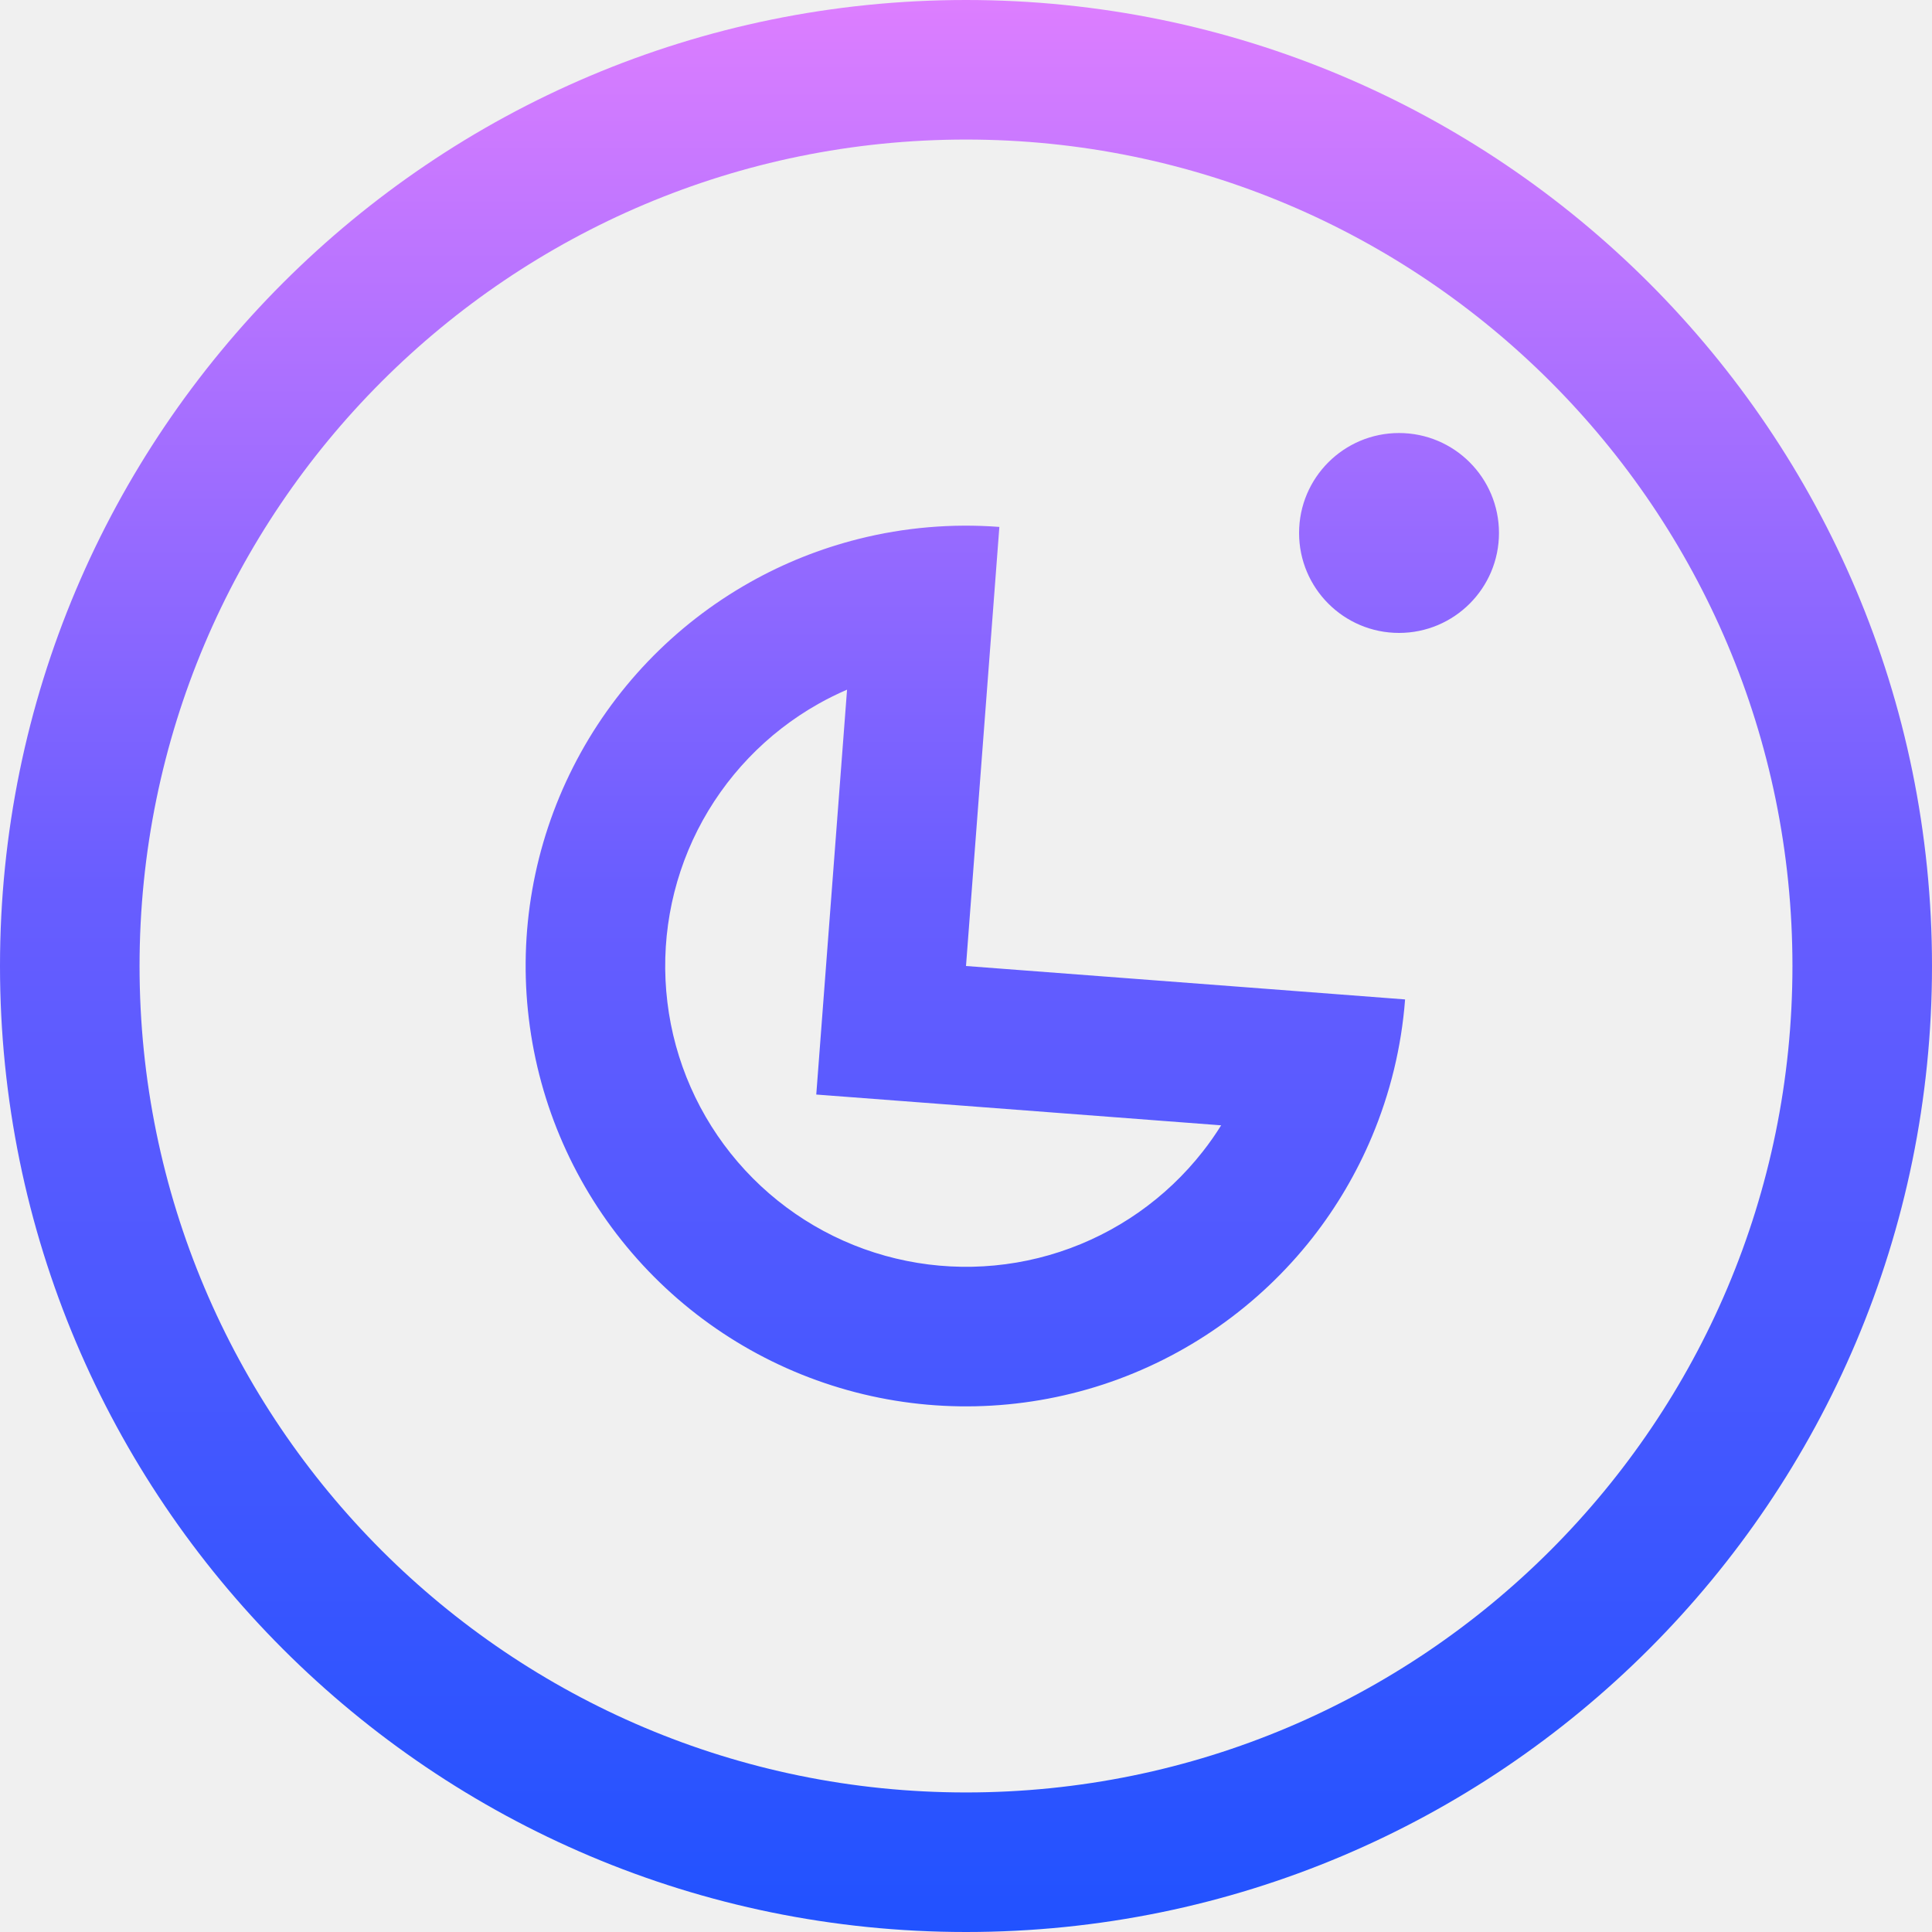
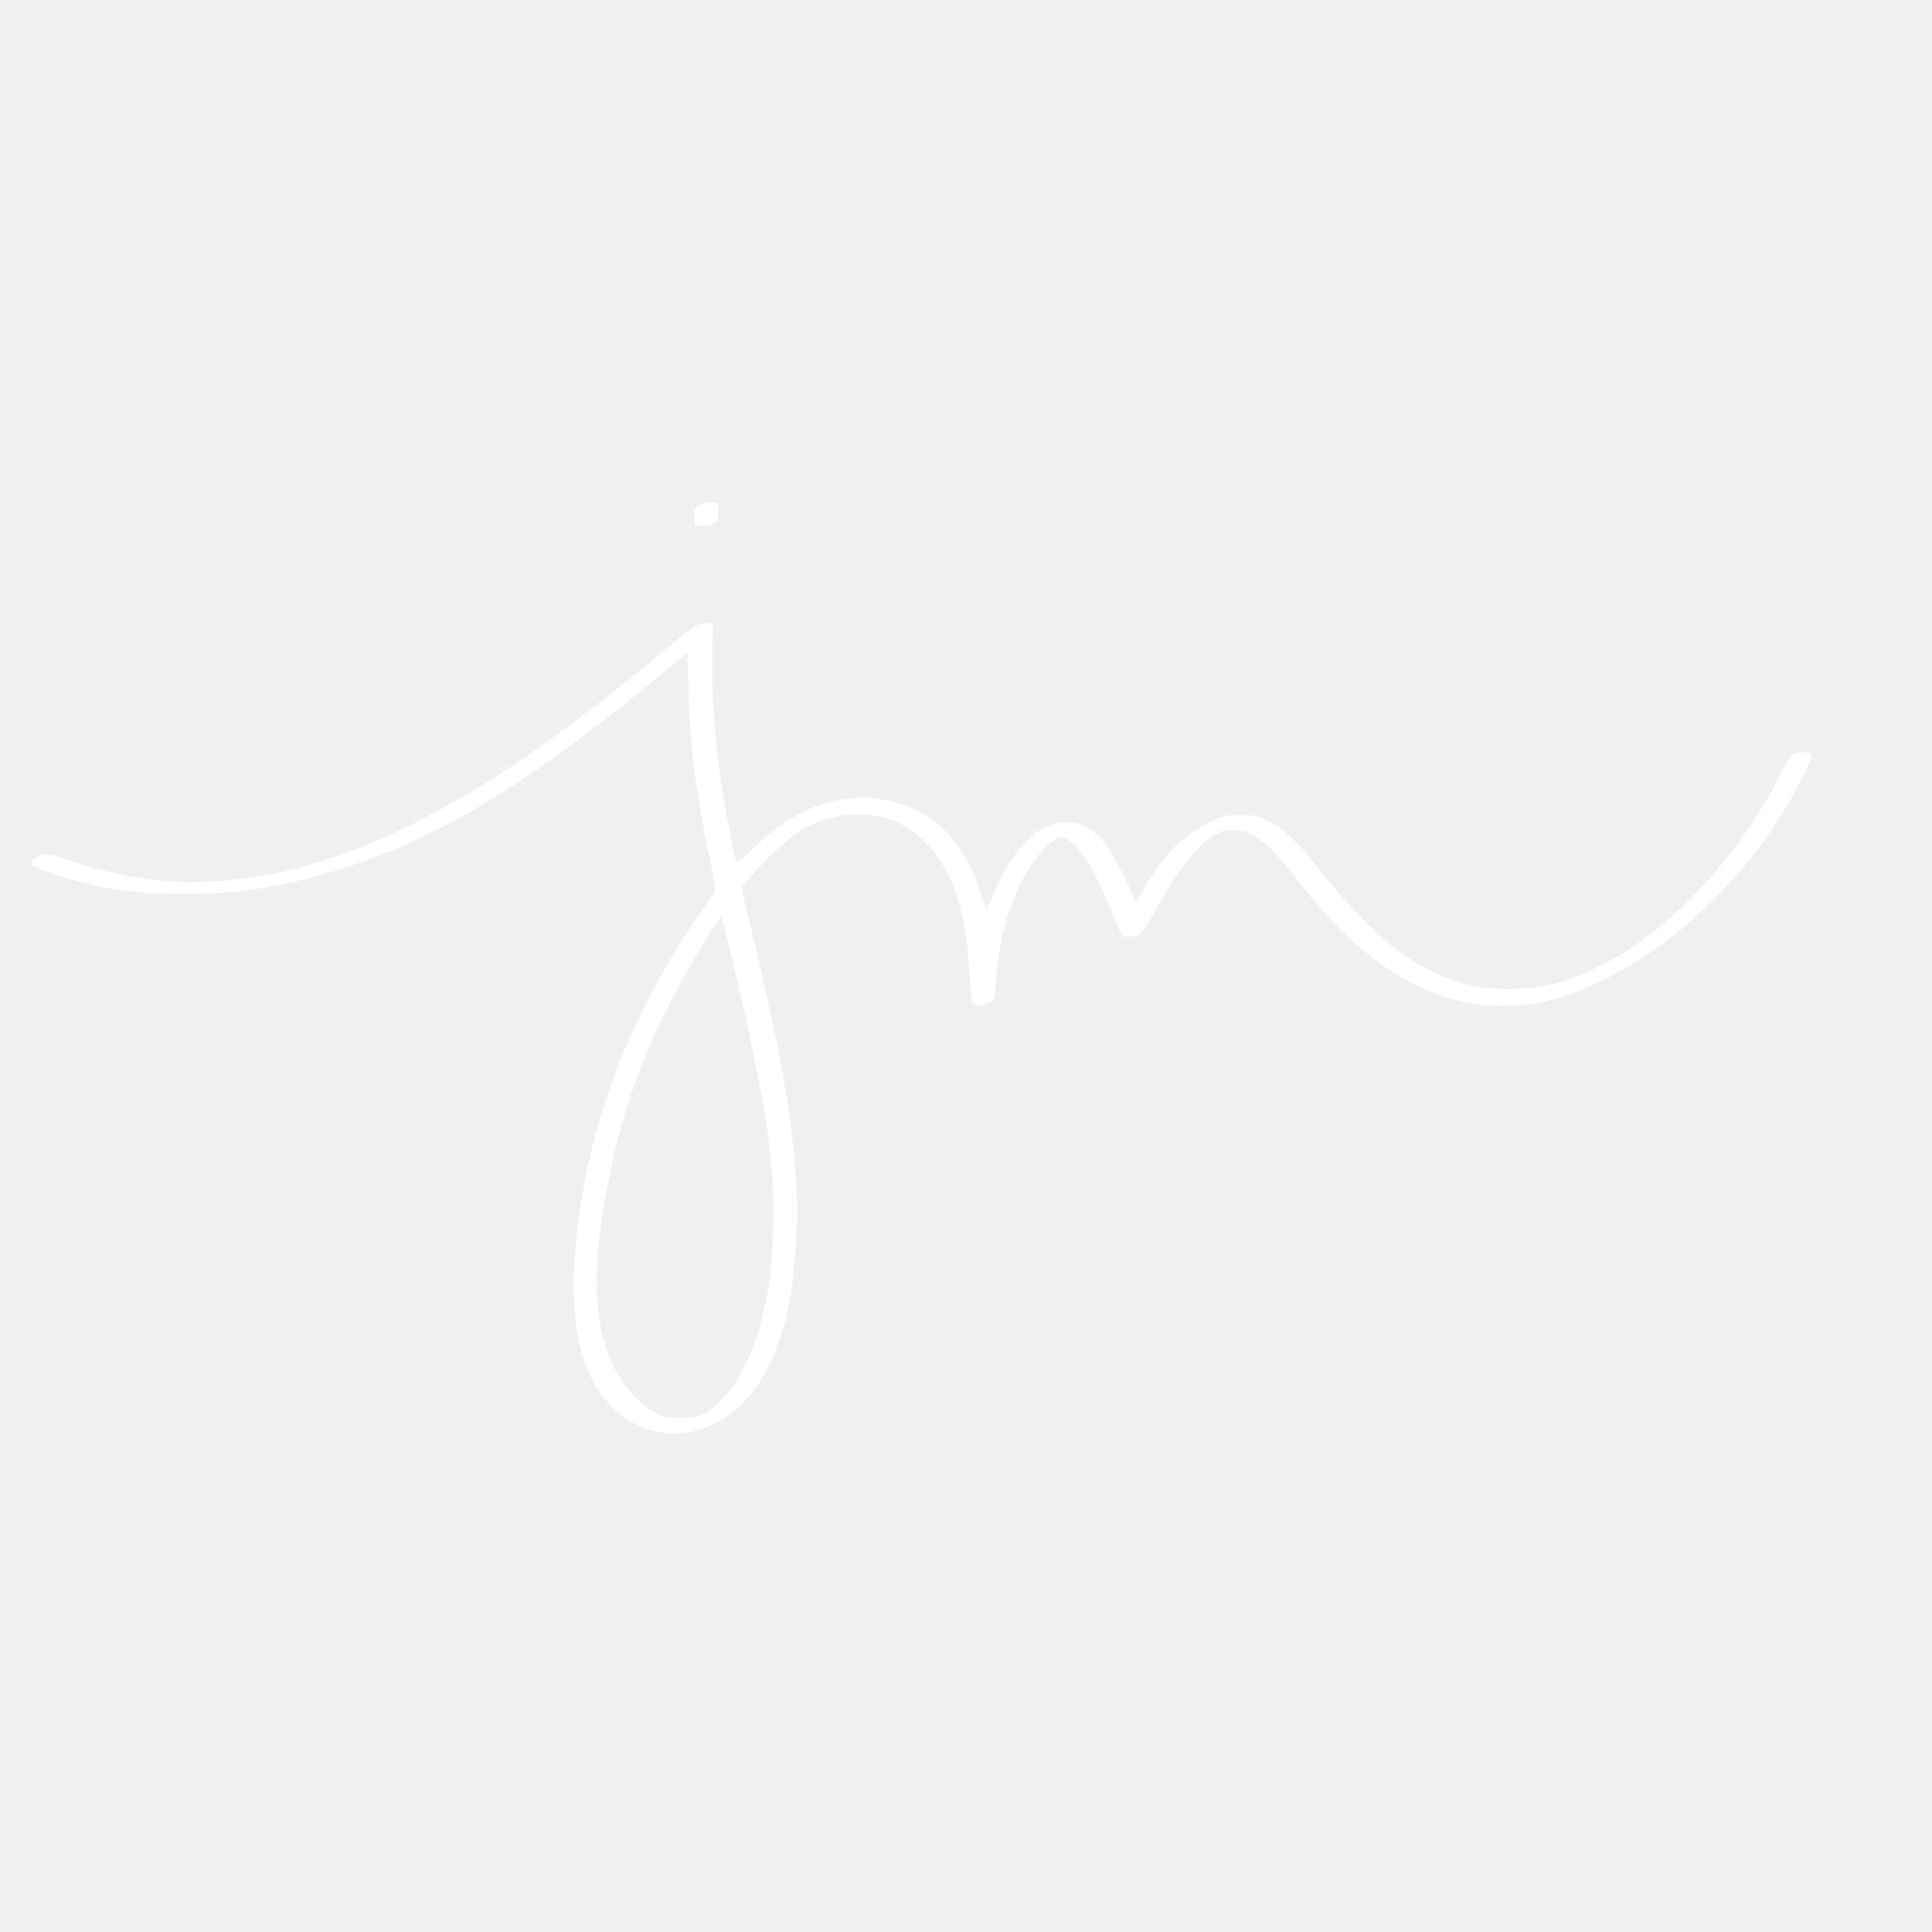
- <svg xmlns="http://www.w3.org/2000/svg" width="30" height="30" viewBox="0 0 30 30" fill="none">
-   <path fill-rule="evenodd" clip-rule="evenodd" d="M27.833 15C27.833 22.088 22.088 27.833 15 27.833C7.912 27.833 2.167 22.088 2.167 15C2.167 7.912 7.912 2.167 15 2.167C22.088 2.167 27.833 7.912 27.833 15ZM30 15C30 23.284 23.284 30 15 30C6.716 30 0 23.284 0 15C0 6.716 6.716 0 15 0C23.284 0 30 6.716 30 15ZM23.276 8.276C23.276 9.133 22.581 9.828 21.724 9.828C20.867 9.828 20.172 9.133 20.172 8.276C20.172 7.419 20.867 6.724 21.724 6.724C22.581 6.724 23.276 7.419 23.276 8.276ZM15.164 12.84L15.354 10.342L15.518 8.182C14.78 8.126 14.042 8.19 13.331 8.369C12.744 8.517 12.176 8.742 11.643 9.043C10.465 9.707 9.51 10.705 8.899 11.912C8.288 13.118 8.049 14.479 8.212 15.821C8.374 17.164 8.931 18.428 9.812 19.454C10.693 20.48 11.858 21.222 13.161 21.586C14.464 21.95 15.845 21.919 17.13 21.498C18.415 21.076 19.546 20.283 20.381 19.219C20.758 18.738 21.067 18.21 21.302 17.652C21.586 16.977 21.762 16.258 21.818 15.52L21.818 15.519L19.658 15.354L17.16 15.164L15 15L15.164 12.84ZM18.962 17.474L14.835 17.16L12.675 16.996L12.839 14.836L13.153 10.709C13.001 10.775 12.852 10.848 12.707 10.93C11.902 11.384 11.25 12.066 10.832 12.89C10.415 13.714 10.252 14.644 10.363 15.561C10.473 16.478 10.854 17.342 11.456 18.043C12.058 18.744 12.854 19.251 13.744 19.499C14.633 19.747 15.577 19.727 16.455 19.439C17.333 19.151 18.106 18.609 18.676 17.882C18.779 17.751 18.874 17.615 18.962 17.474Z" fill="url(#paint0_linear_883_4378)" />
-   <defs>
-     <linearGradient id="paint0_linear_883_4378" x1="15" y1="0" x2="15" y2="30" gradientUnits="userSpaceOnUse">
-       <stop stop-color="#DD7EFF" />
-       <stop offset="0.461" stop-color="#685DFF" />
-       <stop offset="1" stop-color="#2152FF" />
-     </linearGradient>
-   </defs>
+ <svg xmlns="http://www.w3.org/2000/svg" width="288" height="288">
+   <svg width="288" height="288" version="1.0" viewBox="0 0 1199 600">
+     <g fill="#fff" class="color000 svgShape" transform="matrix(.1 0 0 -.1 0 600)">
+       <path d="M4343 5860c-31-18-33-23-33-76l0-56 55 4c76 6 97 27 93 92l-3 51-40 3c-26 2-51-4-72-18zM4320 5112c-19-10-102-74-185-143-639-533-1120-864-1590-1096-777-382-1453-451-2125-214-123 43-148 44-206 6-42-27-29-41 79-79 280-99 517-139 832-140 317-1 582 37 900 129 654 190 1214 522 2063 1222 95 79 174 143 176 143 1 0 6-109 9-242 8-322 45-622 123-993 53-257 54-228-8-315-448-627-720-1306-803-2005-66-555 2-912 216-1125 134-134 338-192 514-145 272 72 462 307 560 690 56 219 83 587 65 872-26 409-87 749-279 1558l-60 250 55 66c74 90 217 226 287 272 124 82 238 117 388 117 166 0 293-54 415-176 152-152 240-395 265-730 20-287 18-272 43-278 27-7 90 10 109 29 9 9 16 53 21 137 14 266 92 519 218 709 52 77 131 157 164 165 87 22 203-137 334-461 29-71 57-136 63-142 13-17 71-16 105 1 19 10 50 54 101 148 145 263 250 398 367 468 50 30 67 35 119 35 119-1 221-80 400-315 411-538 856-800 1319-777 67 3 153 13 191 22 544 119 1146 595 1508 1191 74 121 167 307 167 333 0 27-35 36-88 21-40-10-43-14-114-152-259-506-682-953-1101-1164-207-105-370-146-577-146-189 0-315 30-485 115-232 116-419 288-718 664-116 145-185 209-281 260-69 37-74 38-176 38-102 0-107-1-190-41-166-80-301-216-411-415-24-43-47-79-50-79-4 0-14 21-24 48-36 98-138 282-186 335-94 106-205 135-334 87-48-18-75-38-140-104-86-87-146-184-206-334-18-45-36-79-40-75-3 5-18 49-34 98-59 195-168 358-308 461-124 92-344 146-508 125-116-15-206-43-305-96-110-57-181-111-292-219-54-53-96-86-101-80-9 10-48 203-80 399-53 317-75 593-70 880l4 200-35 3c-20 1-50-5-70-16zm249-2174c141-609 196-909 222-1227 16-193 6-549-20-696-57-328-155-567-286-701-96-97-144-119-260-119-82 0-97 3-157 33-91 45-190 151-252 271-138 268-149 637-35 1191 120 579 276 951 654 1563 17 26 34 47 40 47 5 0 48-163 94-362z" class="color000 svgShape" />
+     </g>
+   </svg>
</svg>
